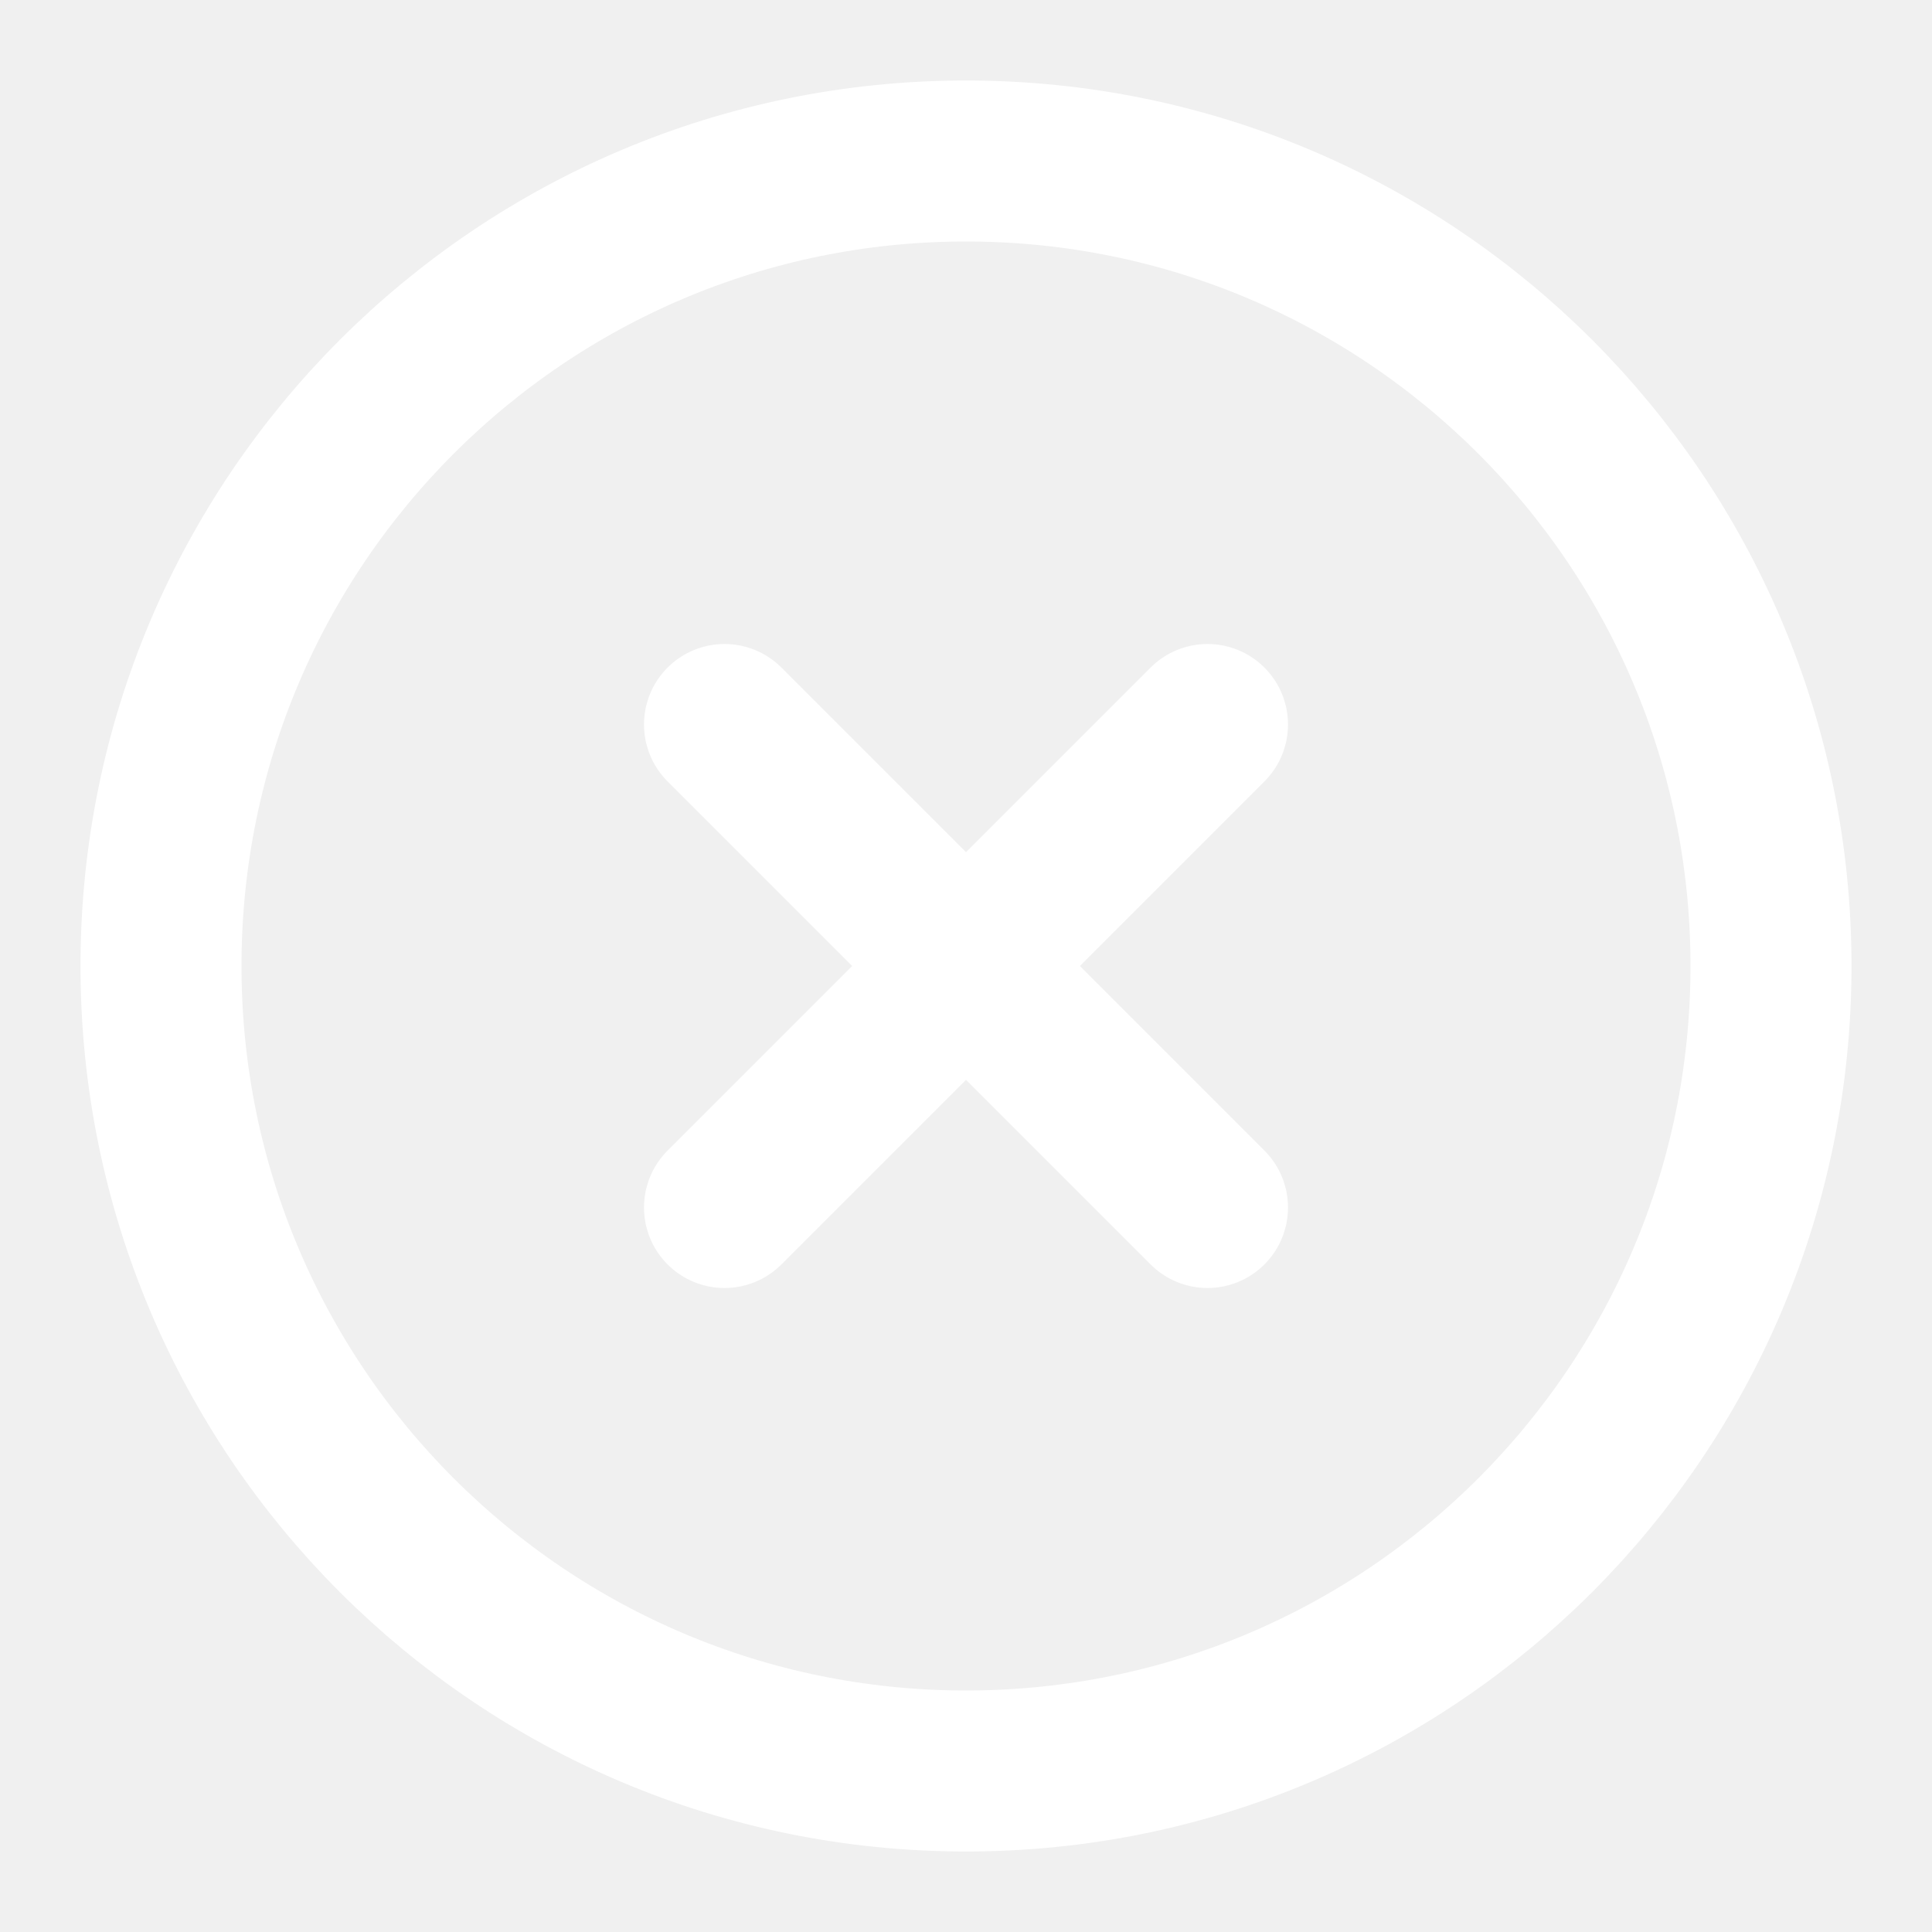
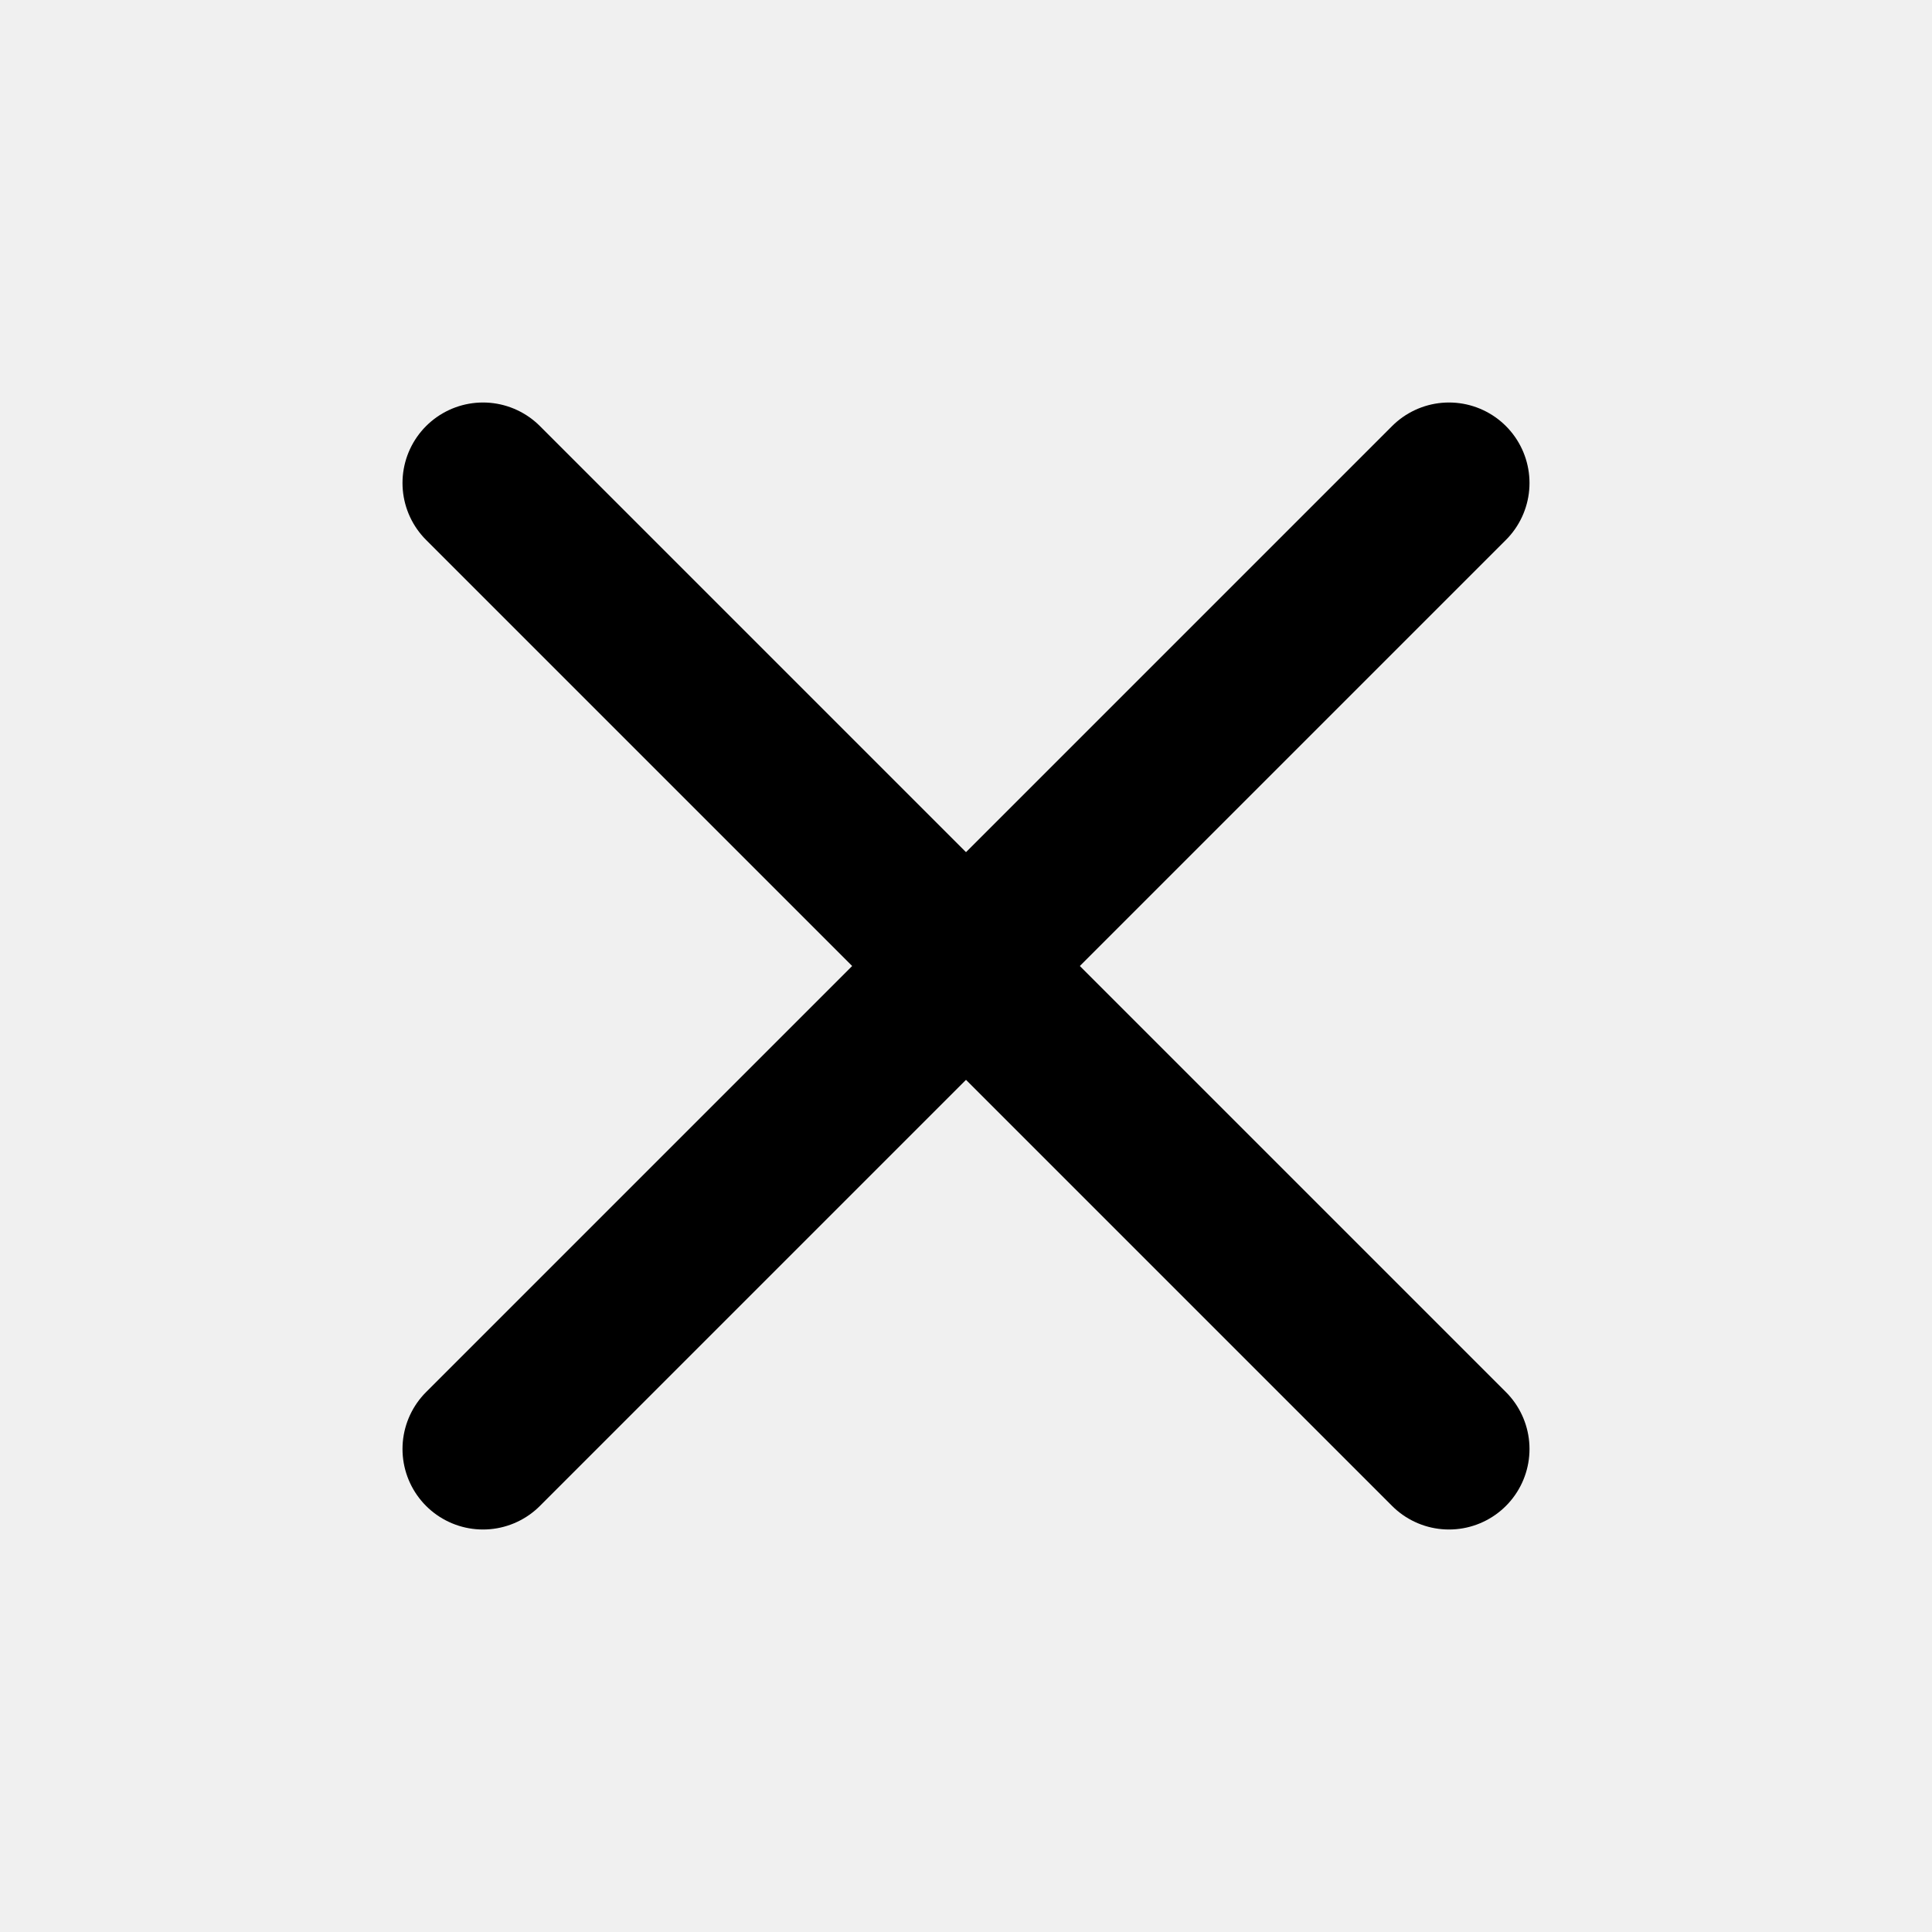
<svg xmlns="http://www.w3.org/2000/svg" width="24" height="24" viewBox="0 0 24 24" fill="none">
-   <path d="M12 22C17.523 22 22 17.523 22 12C22 6.477 17.523 2 12 2C6.477 2 2 6.477 2 12C2 17.523 6.477 22 12 22Z" stroke="white" stroke-width="2" stroke-linecap="round" stroke-linejoin="round" />
-   <path d="M15 9L9 15" stroke="white" stroke-width="2" stroke-linecap="round" stroke-linejoin="round" />
-   <path d="M9 9L15 15" stroke="white" stroke-width="2" stroke-linecap="round" stroke-linejoin="round" />
+   <path d="M18 6L6 18" stroke="black" stroke-width="2" stroke-linecap="round" stroke-linejoin="round" />
+   <path d="M6 6L18 18" stroke="black" stroke-width="2" stroke-linecap="round" stroke-linejoin="round" />
</svg>
